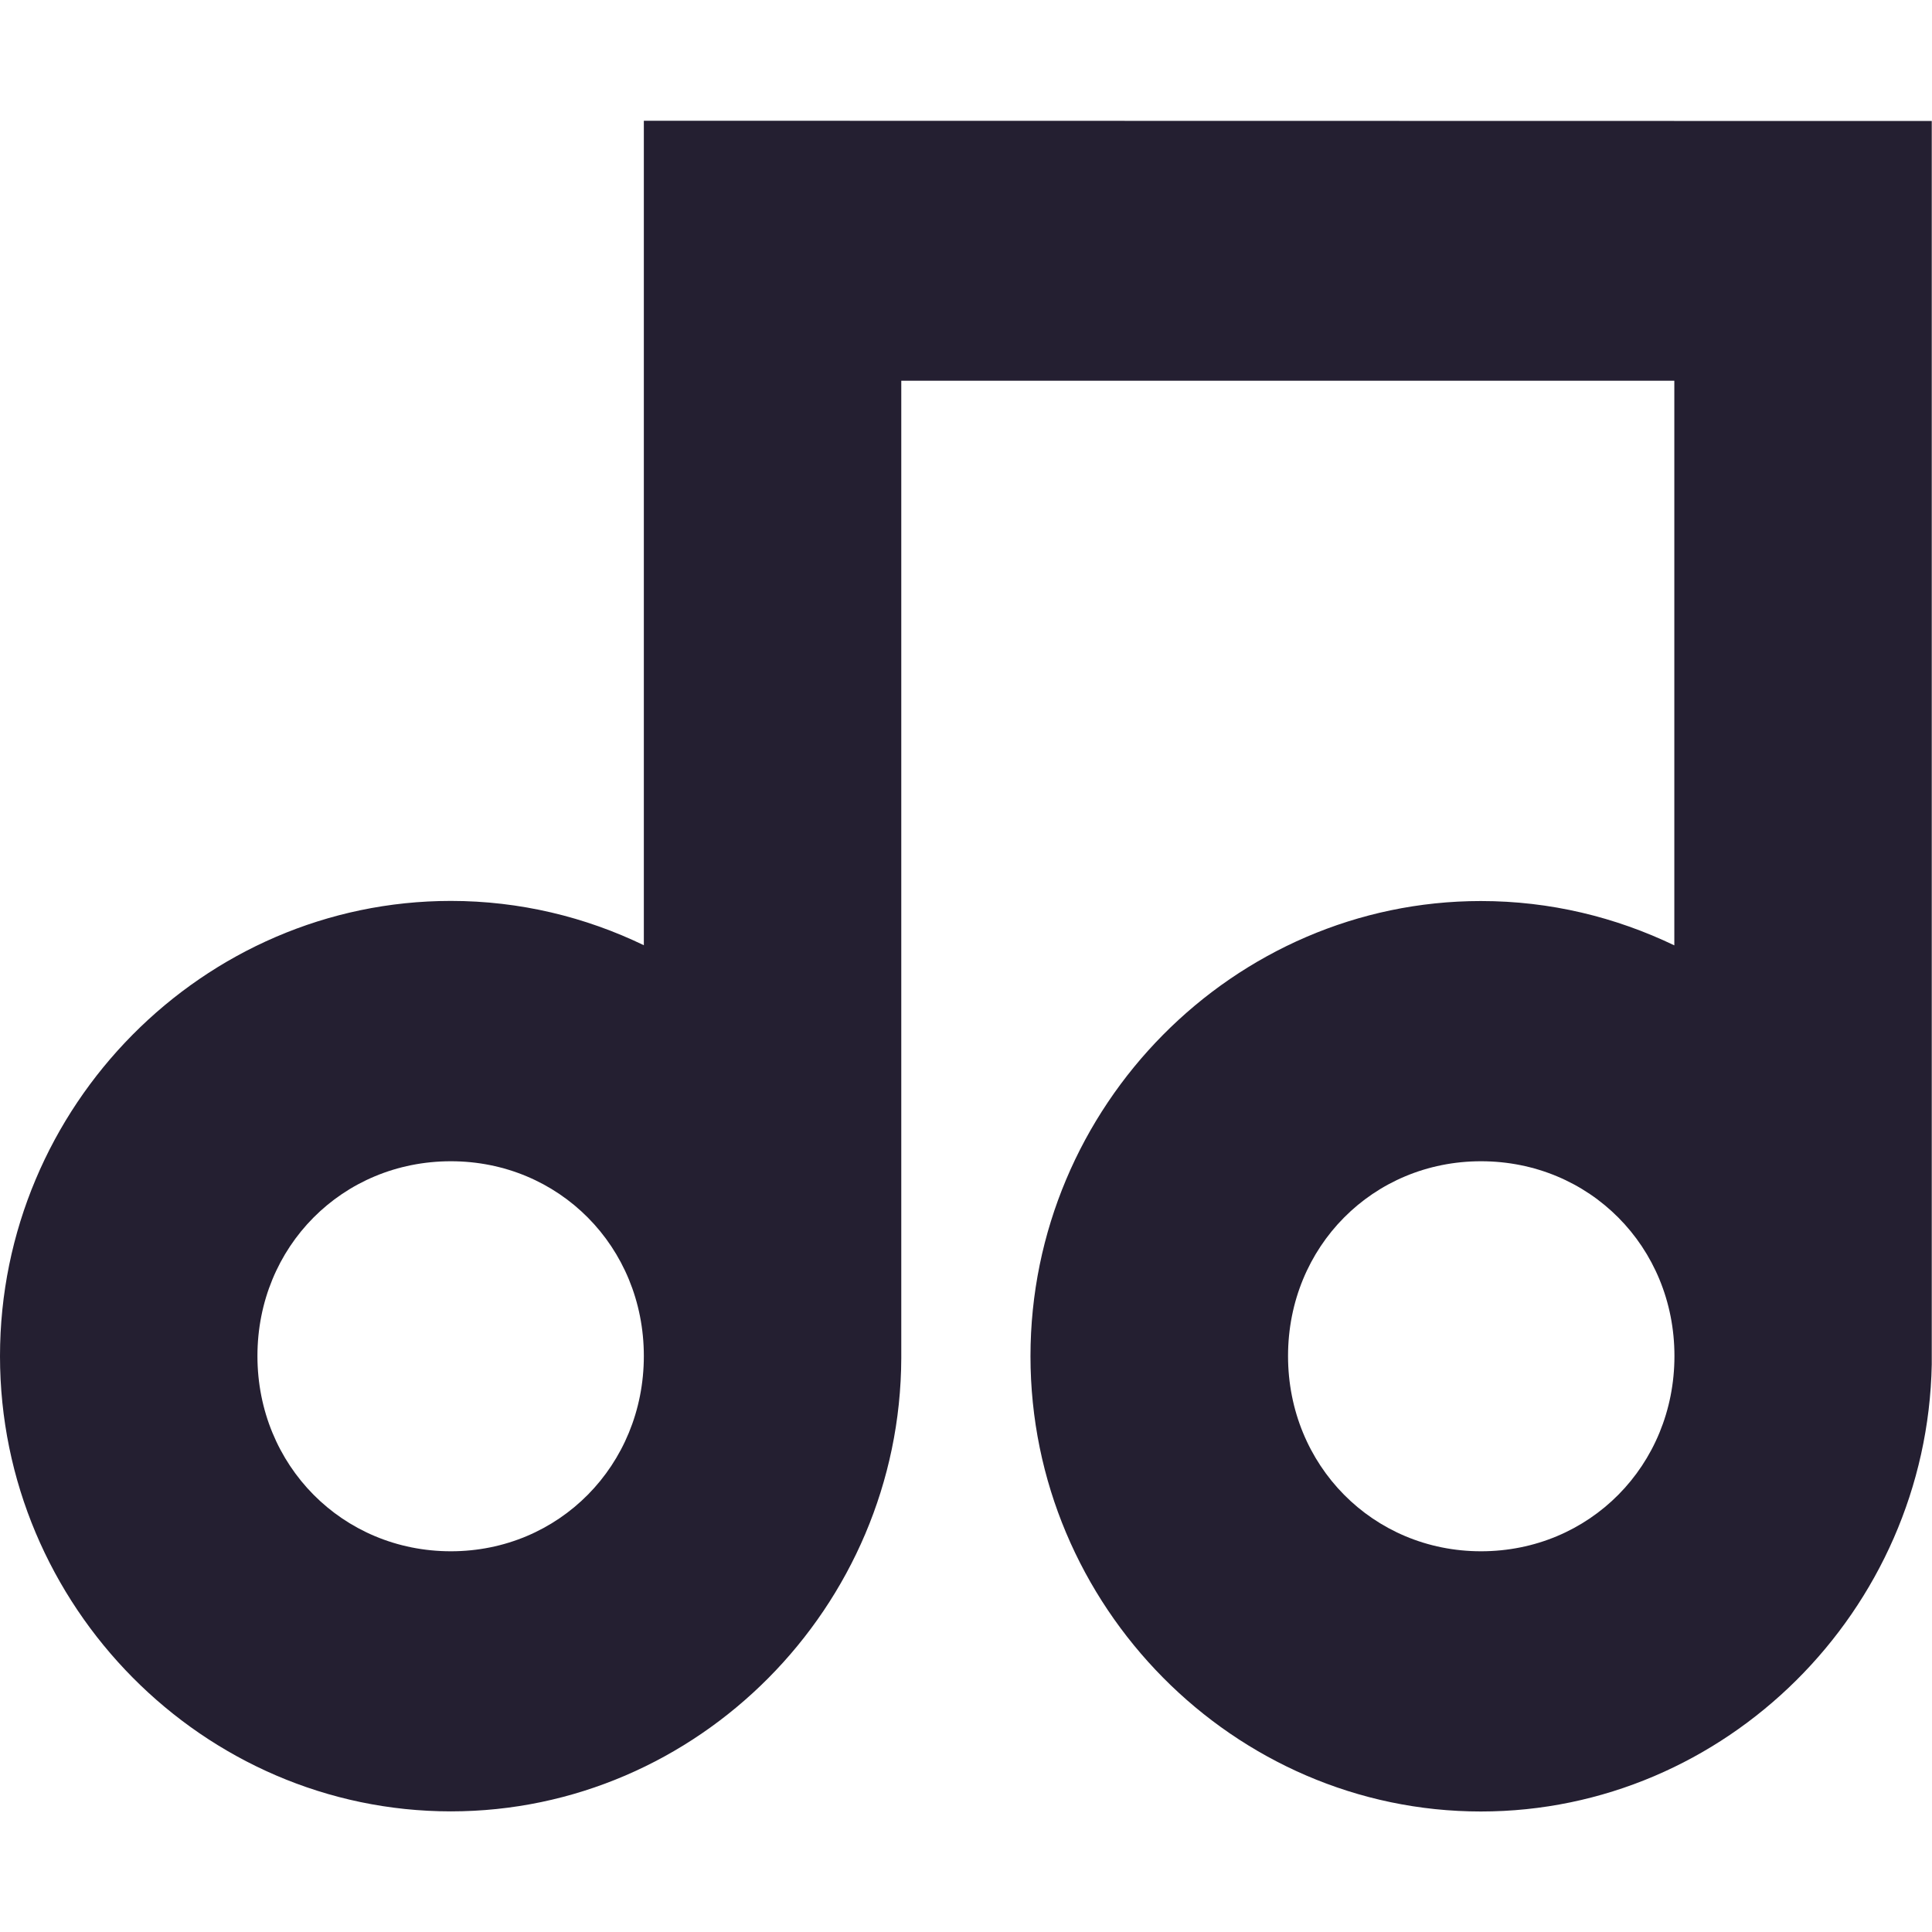
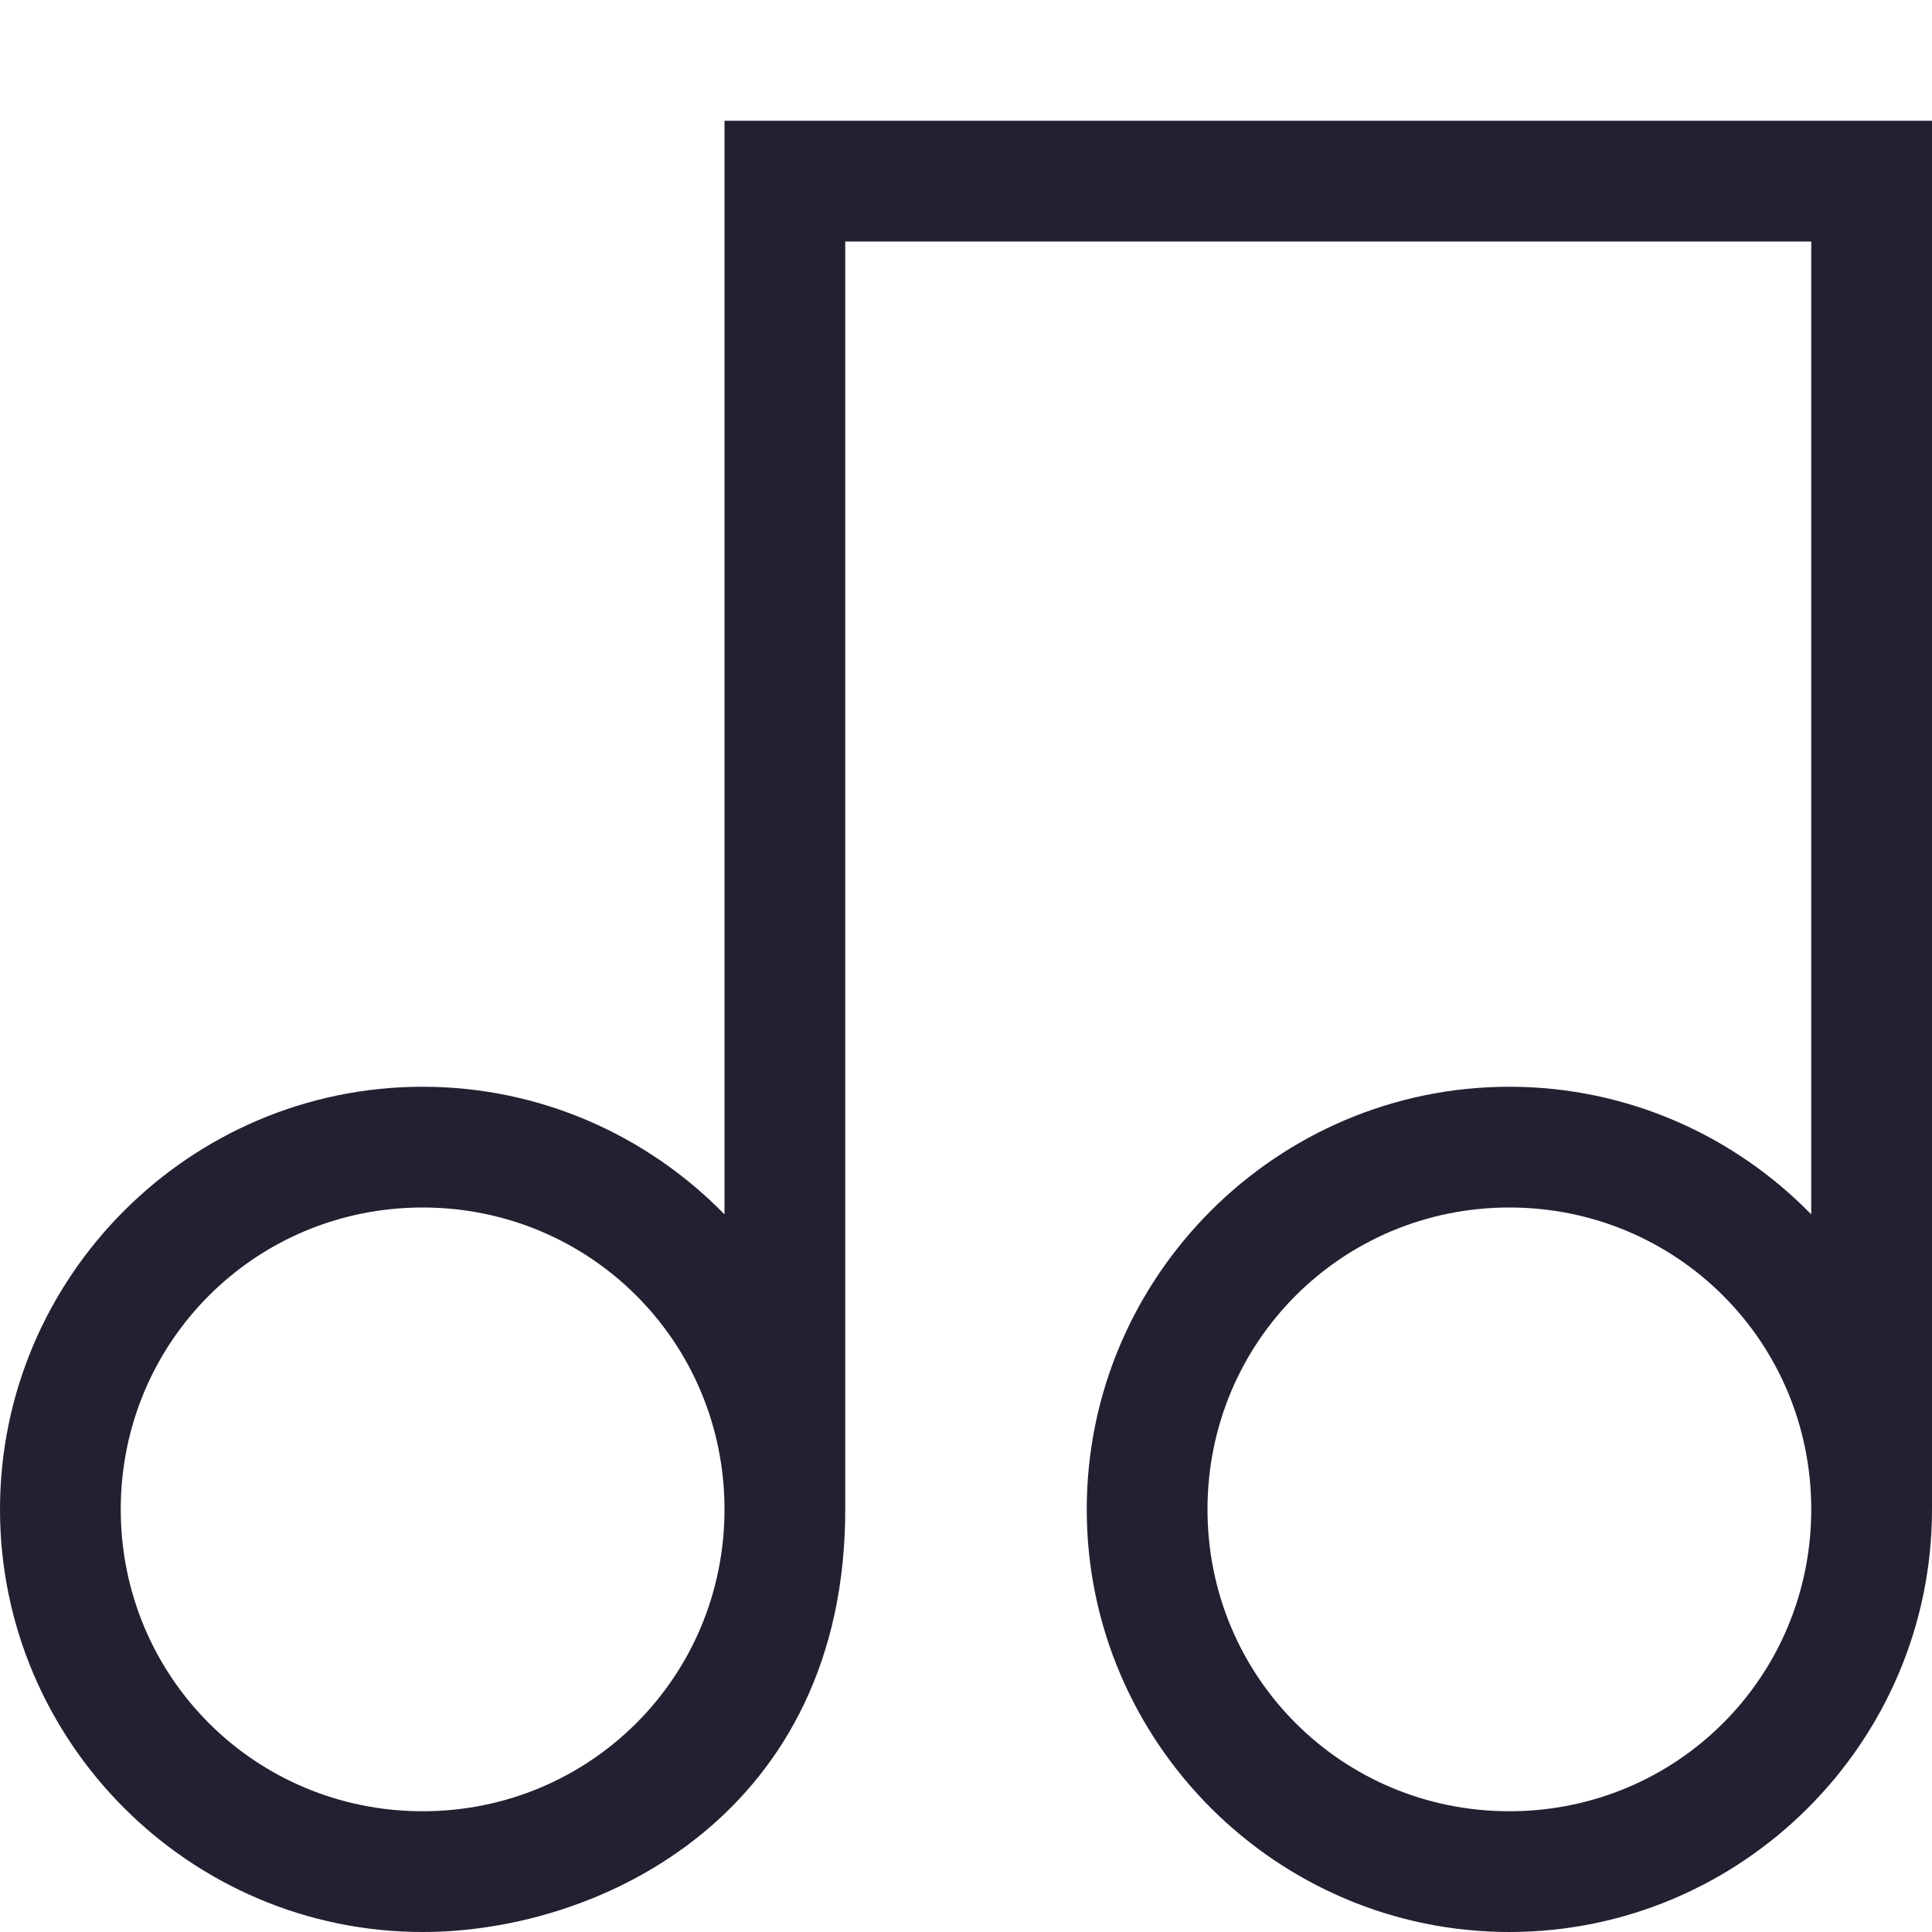
<svg xmlns="http://www.w3.org/2000/svg" height="16px" viewBox="0 0 16 16" width="16px" version="1.1" id="svg4">
  <defs id="defs8" />
-   <path d="m 5.332 1 v 6.828 c -0.484 -0.234 -1.027 -0.367 -1.598 -0.367 c -2.051 0 -3.734 1.699 -3.734 3.77 c 0 2.07 1.684 3.77 3.734 3.77 c 2.043 0 3.723 -1.691 3.73 -3.754 v -8.094 h 6.402 v 4.676 c -0.488 -0.234 -1.027 -0.367 -1.602 -0.367 c -2.047 0 -3.73 1.699 -3.73 3.77 c 0 2.07 1.684 3.77 3.73 3.77 c 2.027 0 3.695 -1.664 3.734 -3.703 v -10.297 z m -1.598 8.617 c 0.895 0 1.598 0.707 1.598 1.613 s -0.703 1.617 -1.598 1.617 c -0.898 0 -1.602 -0.711 -1.602 -1.617 s 0.703 -1.613 1.602 -1.613 z m 8.531 0 c 0.898 0 1.602 0.707 1.602 1.613 s -0.703 1.617 -1.602 1.617 c -0.895 0 -1.598 -0.711 -1.598 -1.617 s 0.703 -1.613 1.598 -1.613 z m 0 0" fill="#241f31" id="path2" />
+   <path id="path925" style="color:#000000;fill:#241f31;stroke-linecap:round;stroke-linejoin:round;-inkscape-stroke:none" d="m 6,1 v 9.057 C 5.364,9.406 4.478,9 3.5,9 1.573,9 0,10.573 0,12.5 0,14.427 1.573,16 3.5,16 5,16 7,15 7,12.5 V 2 h 8 v 8.057 C 14.364,9.406 13.478,9 12.5,9 10.573,9 9,10.573 9,12.5 9,14.427 10.573,16 12.5,16 14.427,16 16,14.427 16,12.5 V 1 Z M 3.5,10 C 4.887,10 6,11.113 6,12.5 6,13.887 4.887,15 3.5,15 2.113,15 1,13.887 1,12.5 1,11.113 2.113,10 3.5,10 Z m 9,0 C 13.887,10 15,11.113 15,12.5 15,13.887 13.887,15 12.5,15 11.113,15 10,13.887 10,12.5 10,11.113 11.113,10 12.5,10 Z" />
</svg>
